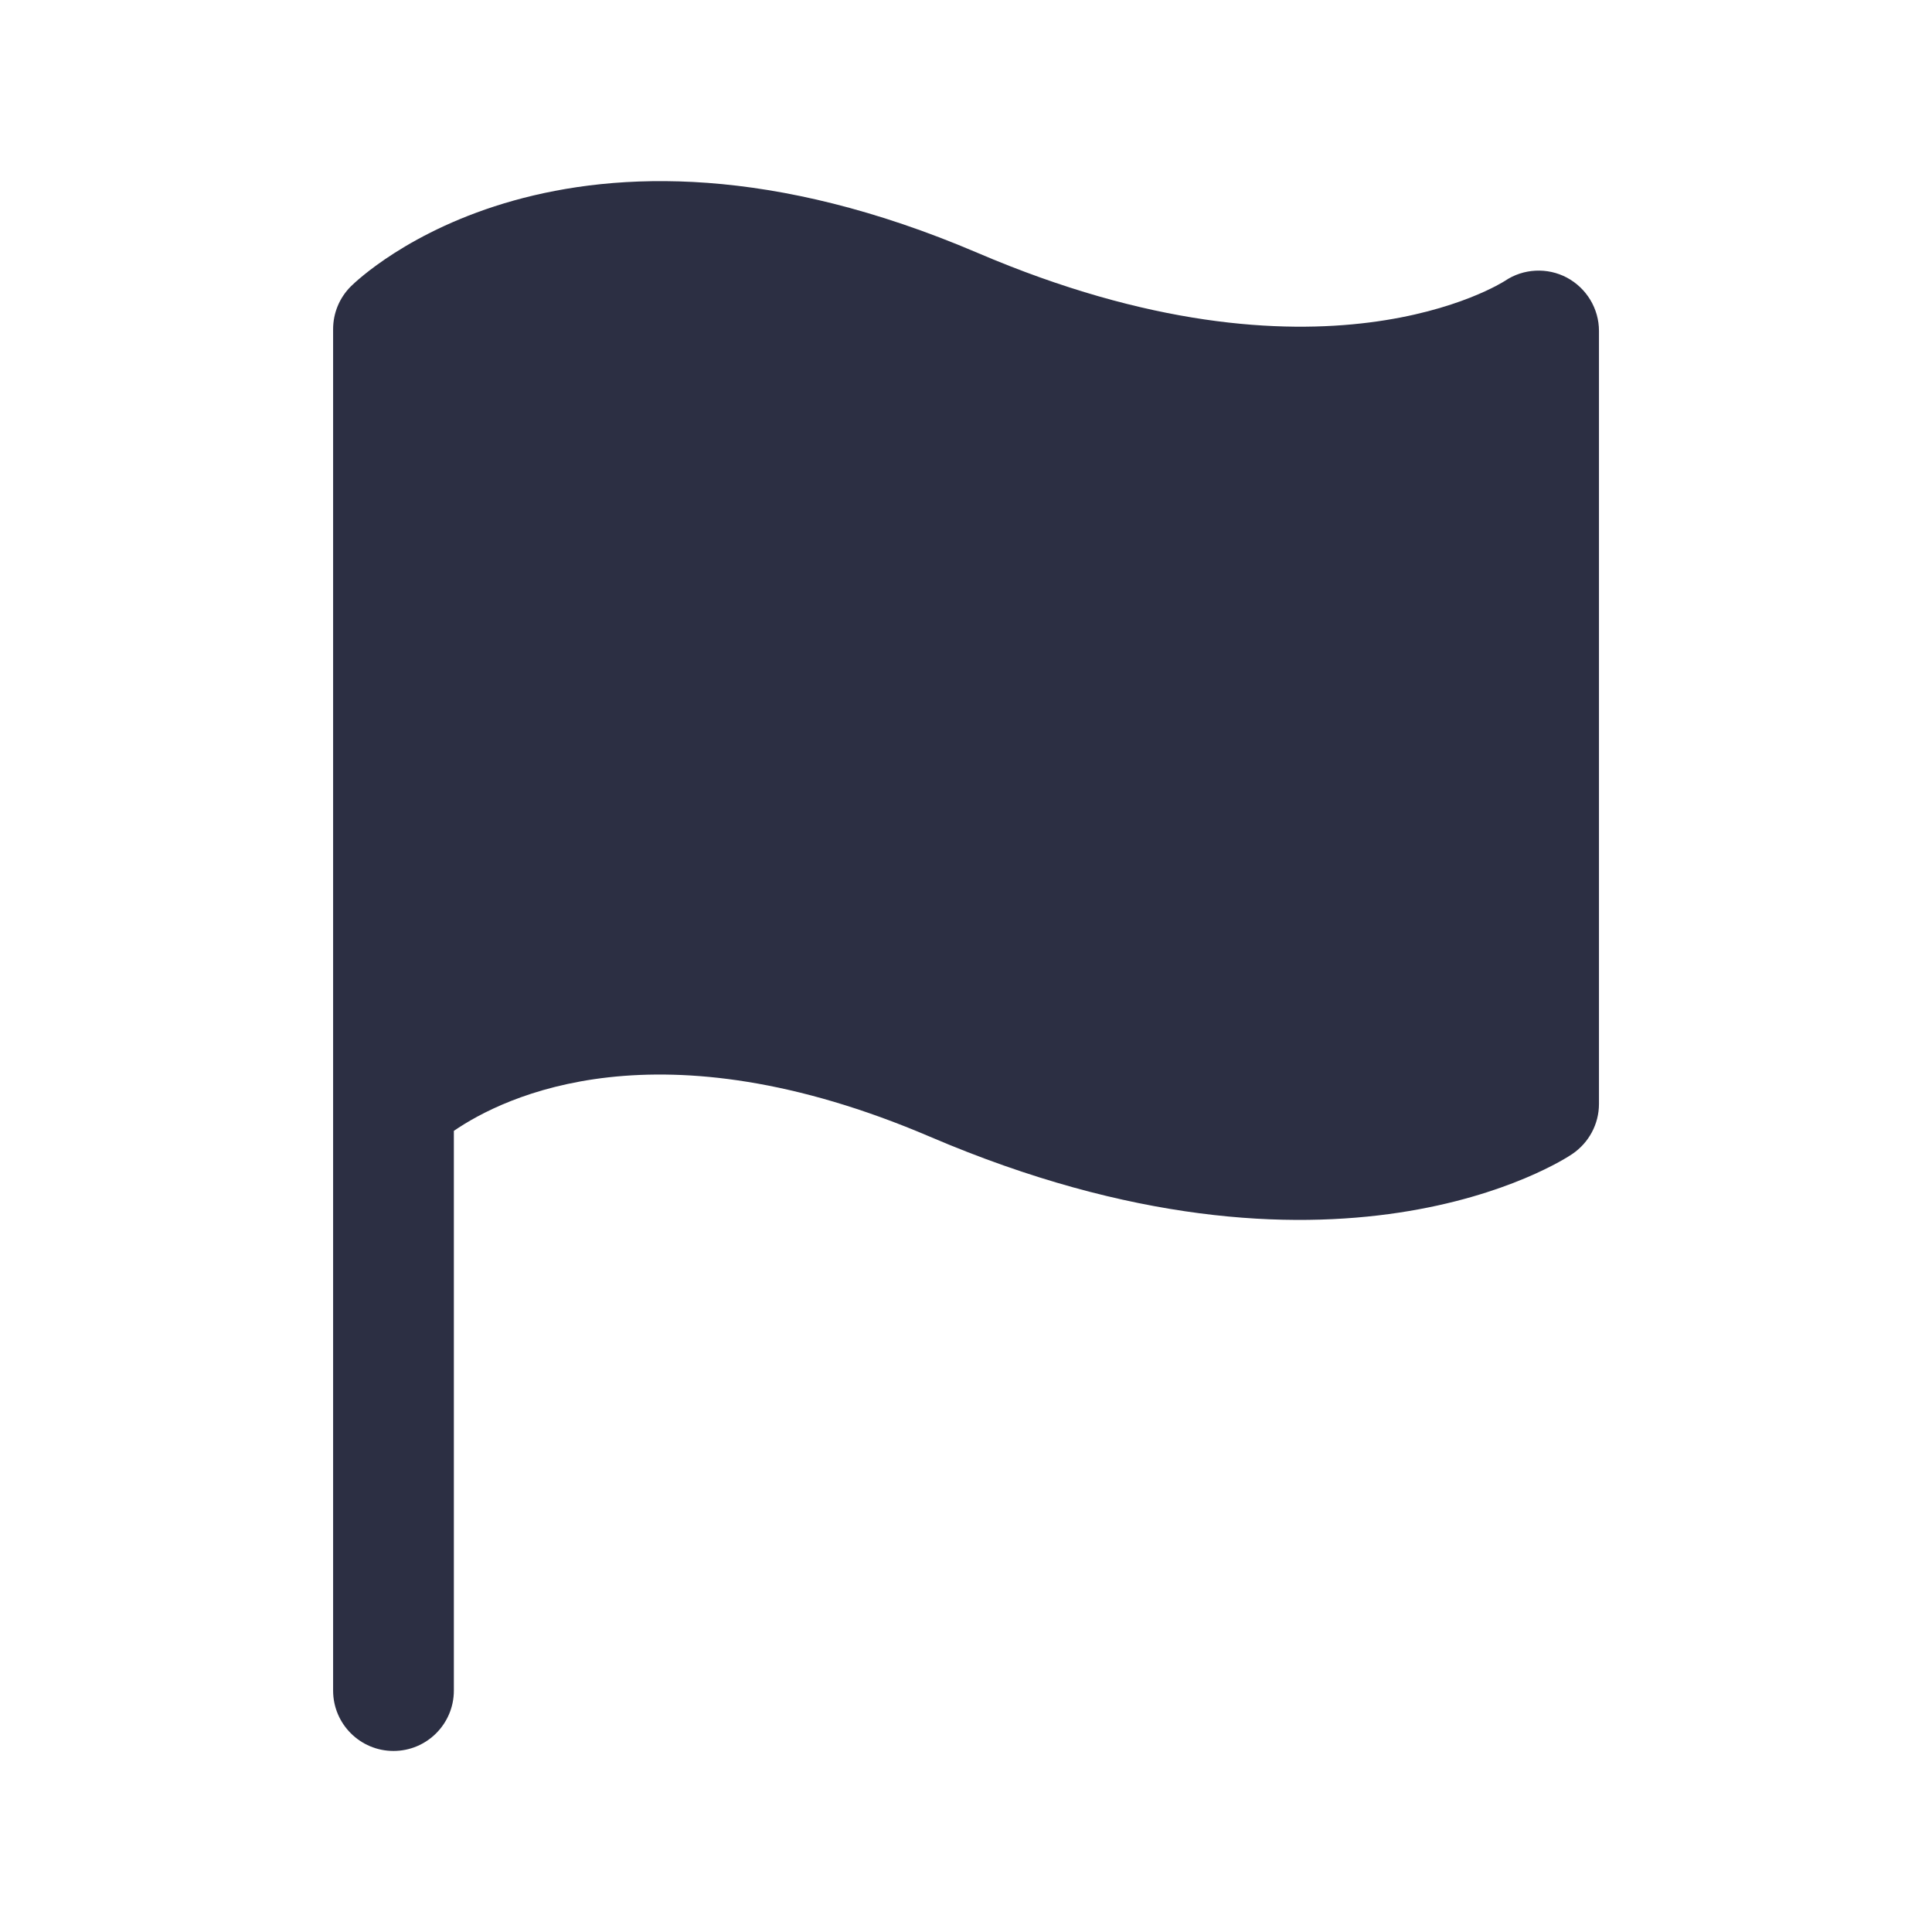
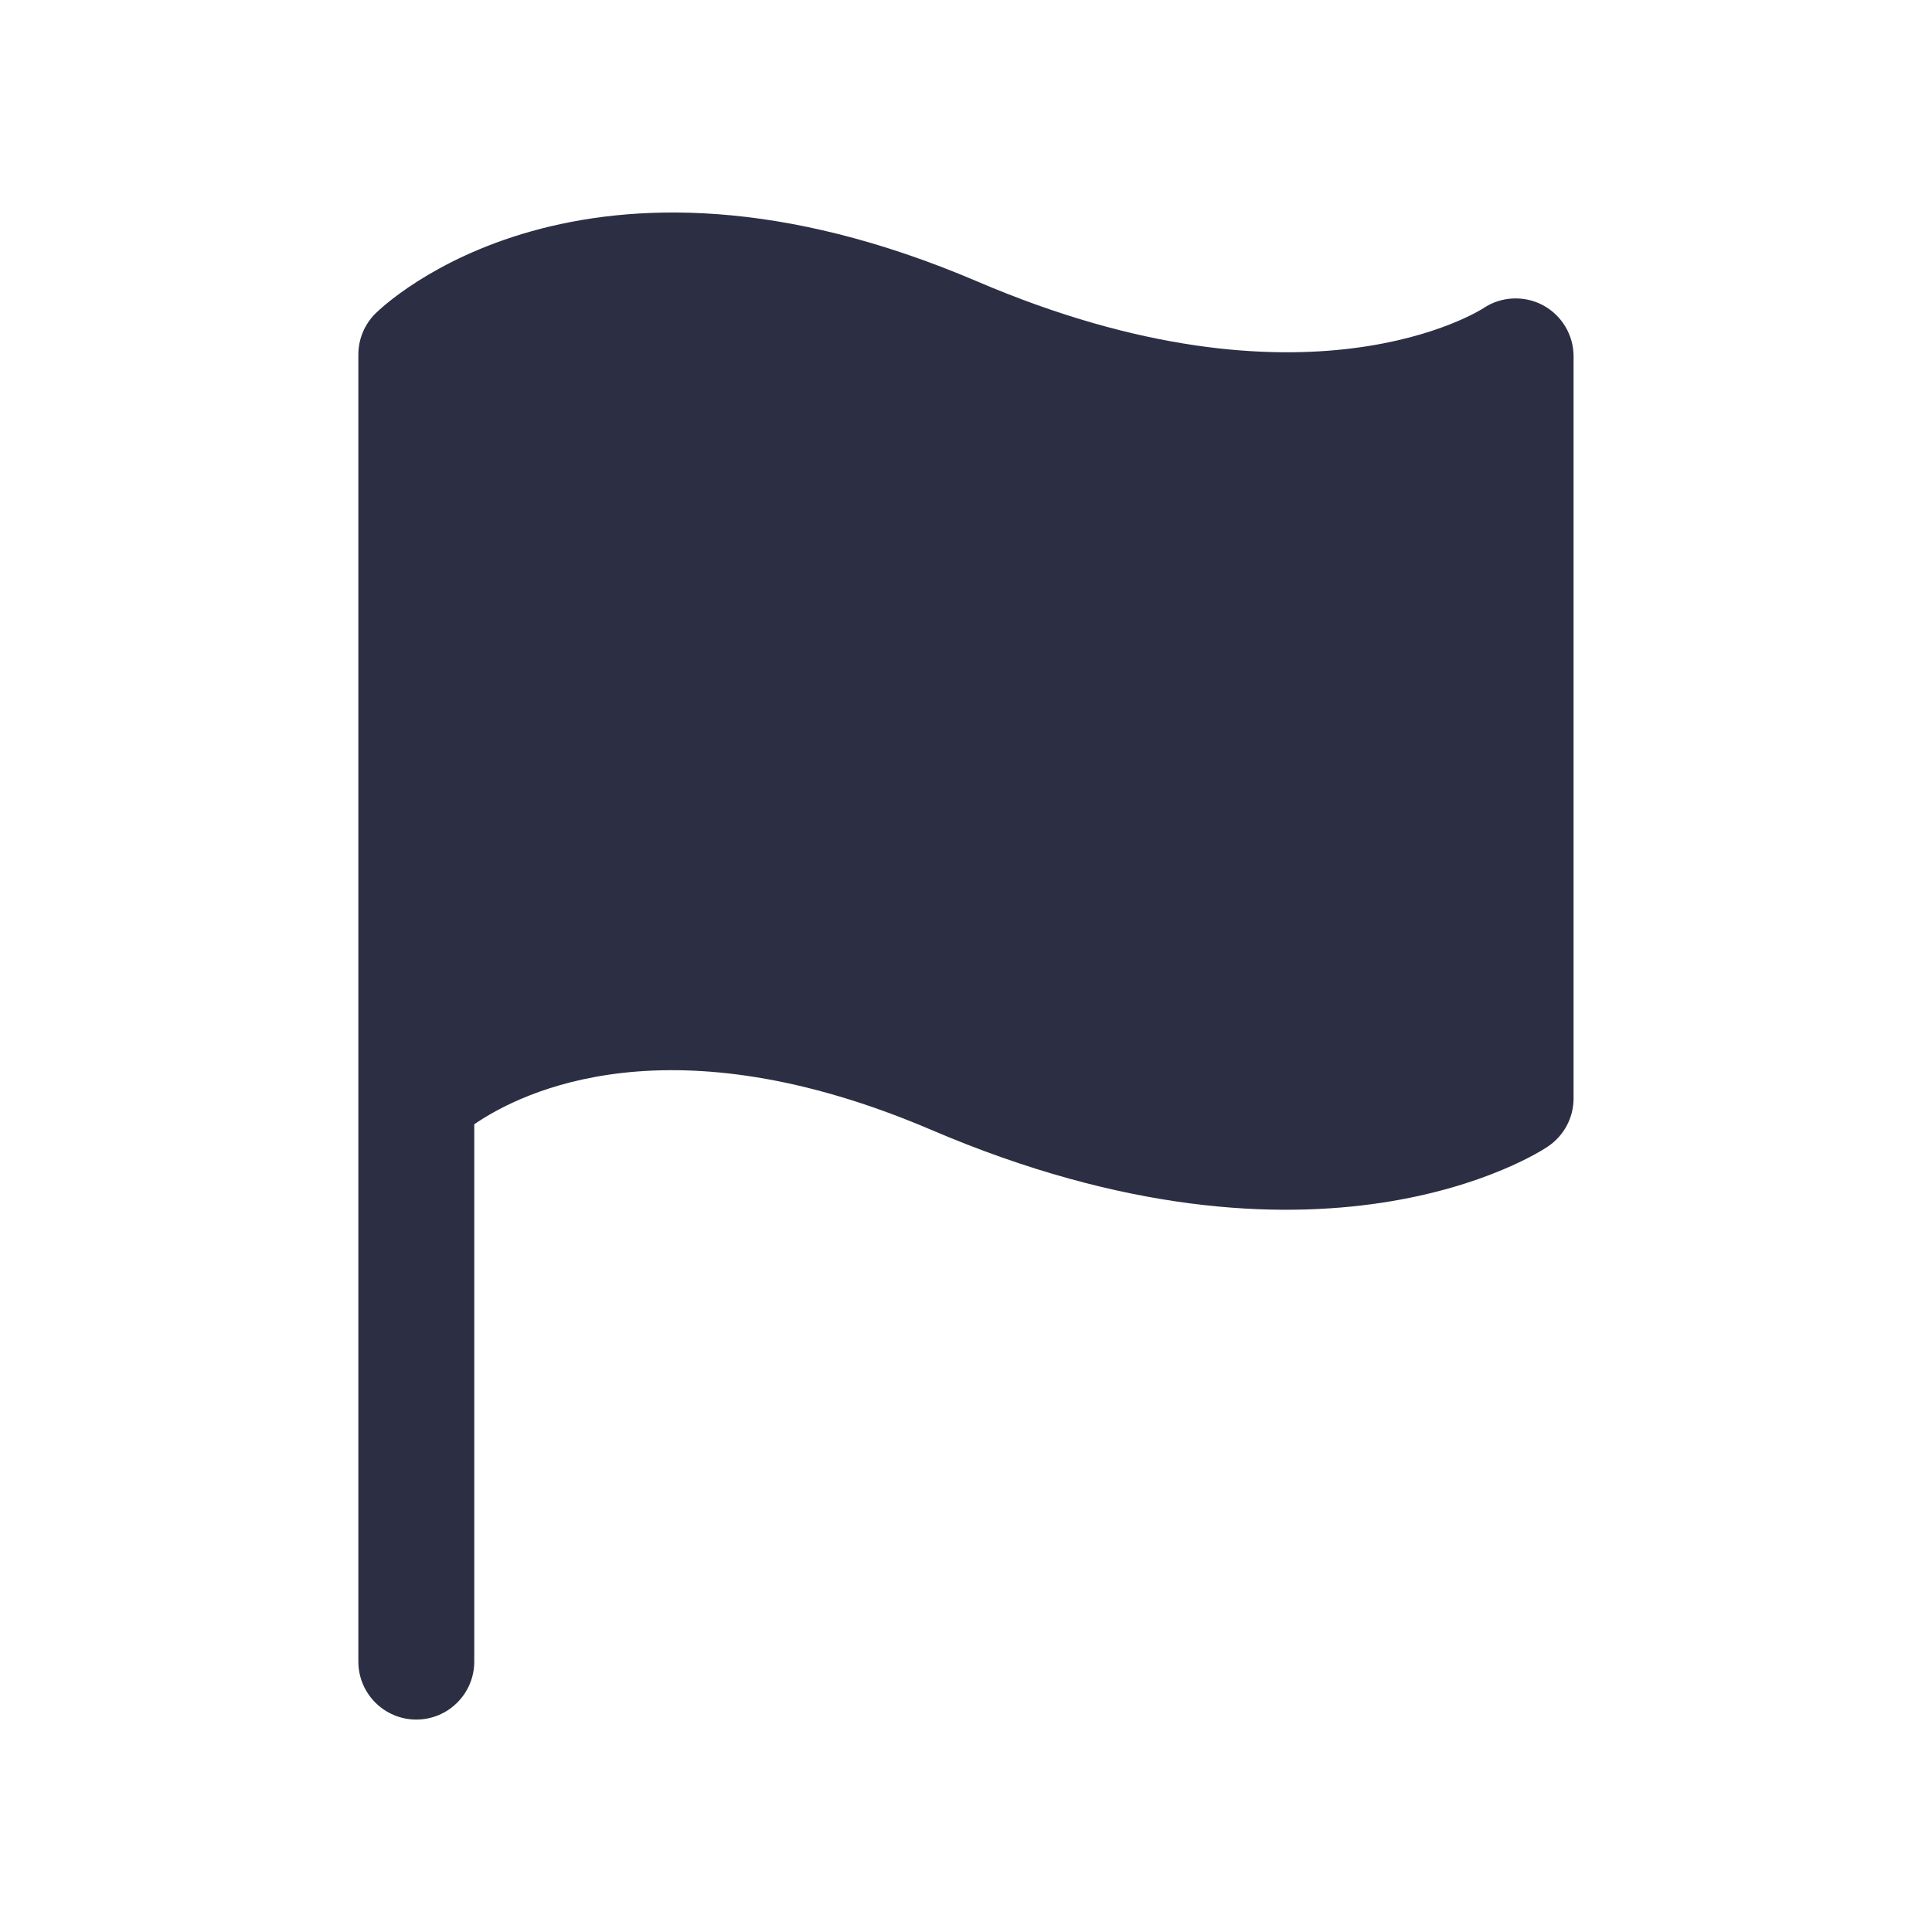
- <svg xmlns="http://www.w3.org/2000/svg" width="24" height="24" viewBox="0 0 24 24" fill="#2c2f43">
-   <path fill-rule="evenodd" clip-rule="evenodd" d="M19.465 3.449C19.223 3.32 18.924 3.334 18.695 3.489C18.672 3.503 16.413 4.969 12.143 3.141C7.043 0.962 4.466 3.451 4.358 3.558C4.217 3.699 4.138 3.889 4.138 4.089V21.001C4.138 21.415 4.474 21.751 4.888 21.751C5.302 21.751 5.638 21.415 5.638 21.001V14.048C6.262 13.62 8.176 12.677 11.553 14.121C16.57 16.268 19.415 14.416 19.532 14.335C19.738 14.195 19.863 13.963 19.863 13.713V4.111C19.863 3.834 19.709 3.58 19.465 3.449Z" fill="#2c2f43" />
+ <svg xmlns="http://www.w3.org/2000/svg" width="25" height="25" viewBox="0 0 25 25" fill="none">
+   <path fill-rule="evenodd" clip-rule="evenodd" d="M19.965 3.949C19.722 3.82 19.423 3.834 19.194 3.989C19.171 4.003 16.913 5.469 12.643 3.641C7.542 1.462 4.965 3.951 4.857 4.058C4.716 4.199 4.637 4.389 4.637 4.589V21.501C4.637 21.915 4.973 22.251 5.387 22.251C5.801 22.251 6.137 21.915 6.137 21.501V14.548C6.761 14.12 8.675 13.177 12.052 14.621C17.069 16.768 19.914 14.916 20.031 14.835C20.238 14.695 20.362 14.463 20.362 14.213V4.611C20.362 4.334 20.209 4.08 19.965 3.949Z" fill="#2C2F43" />
</svg>
